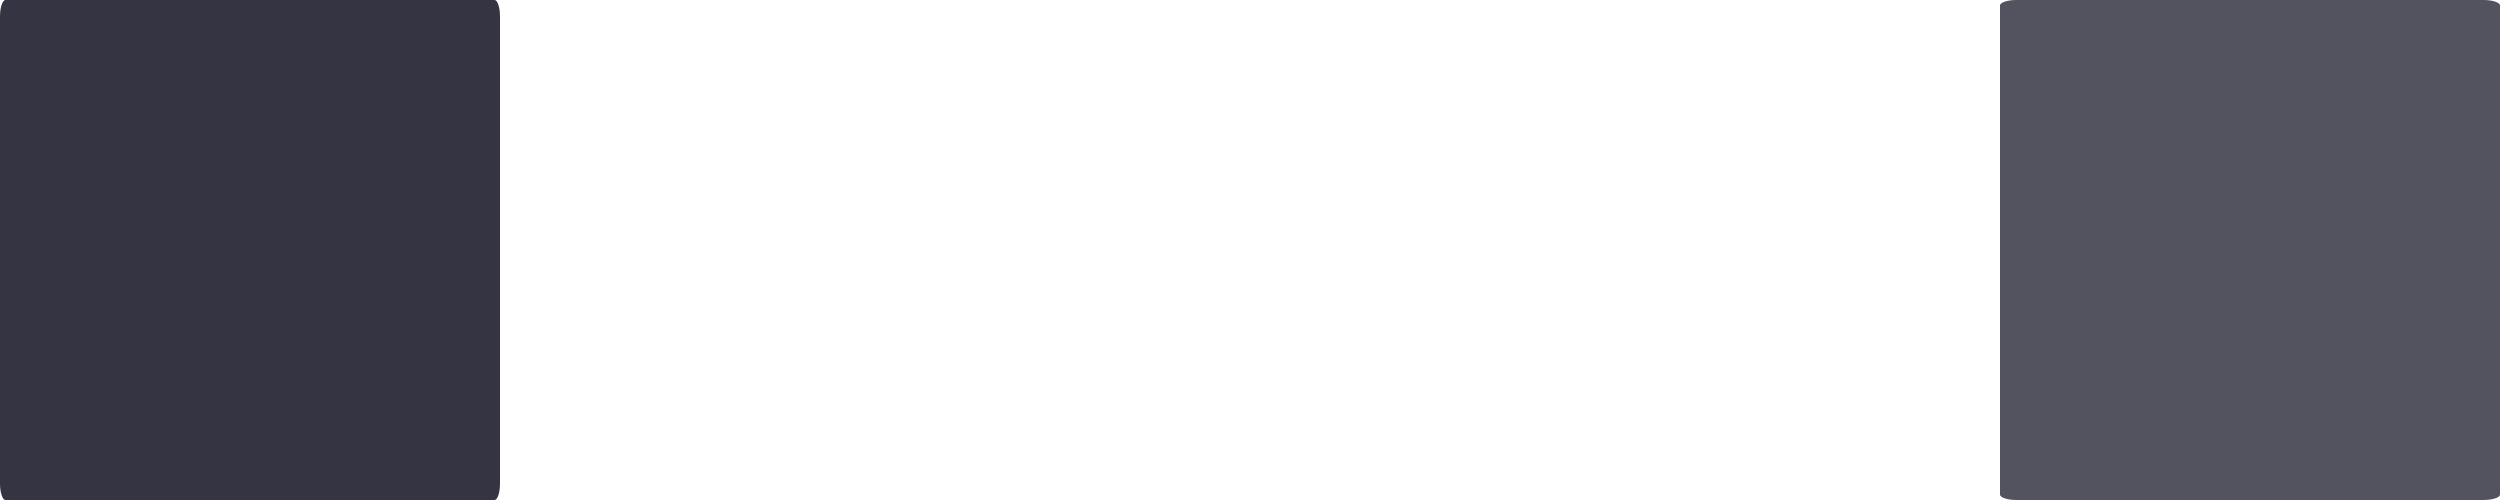
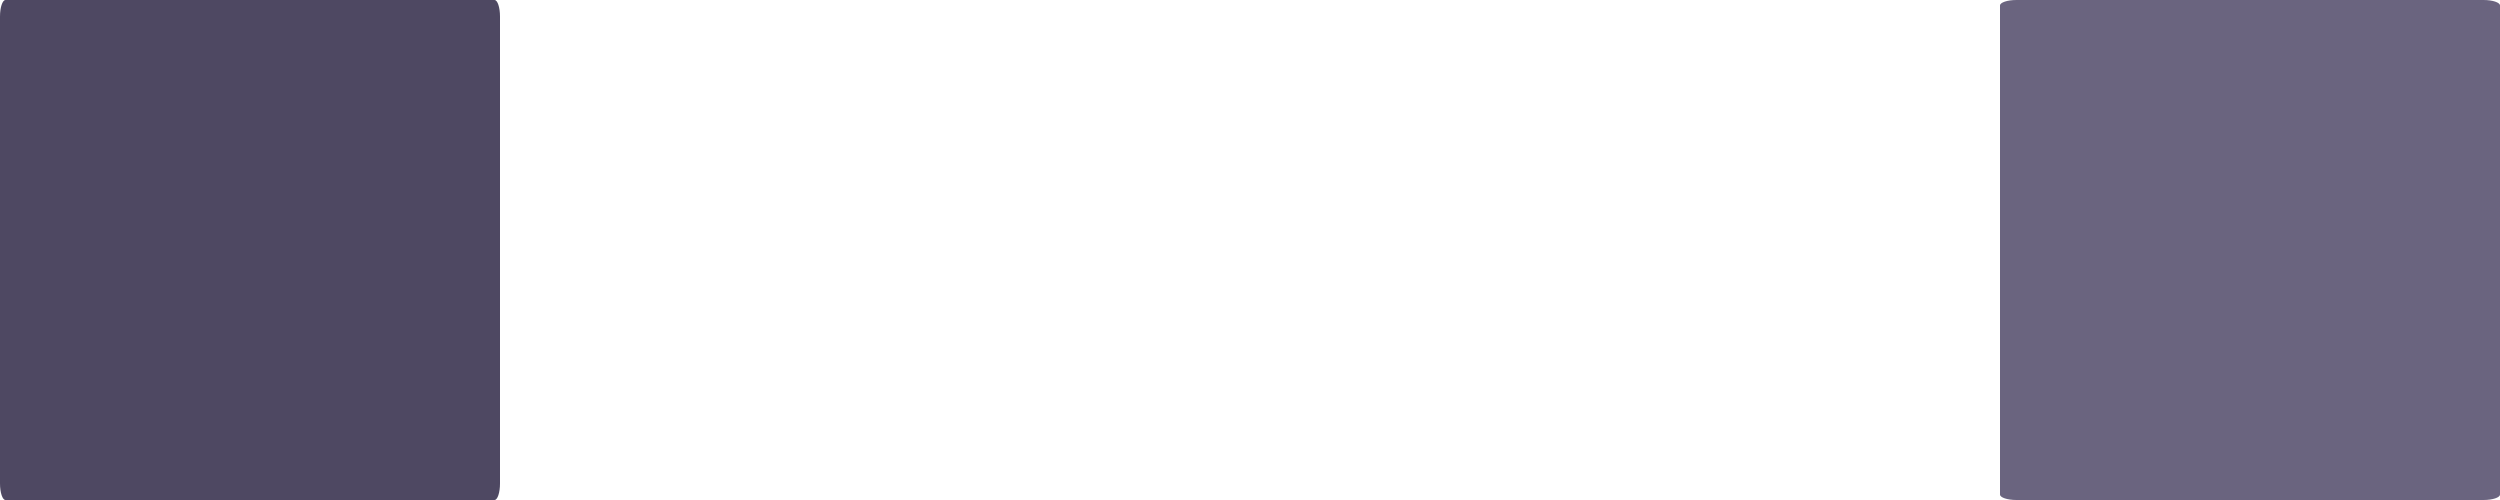
<svg xmlns="http://www.w3.org/2000/svg" width="5" height="1" viewBox="0 0 5 1" version="1.1" id="svg17788">
  <defs id="defs17785" />
  <g id="layer1" transform="translate(-111,-110)">
-     <rect style="opacity:1;fill:#343443;fill-opacity:1;stroke:none;stroke-width:2.5;stroke-linecap:round;stroke-linejoin:round" id="horizontal-line" width="1" height="1" x="111" y="110" rx="0.011" ry="0.033" />
-     <rect style="opacity:1;fill:#53525f;fill-opacity:1;stroke:none;stroke-width:2.5;stroke-linecap:round;stroke-linejoin:round" id="vertical-line" width="1" height="1" x="110" y="-116" rx="0.011" ry="0.033" transform="rotate(90)" />
+     <rect style="opacity:1;fill:#4e4862;fill-opacity:1;stroke:none;stroke-width:2.5;stroke-linecap:round;stroke-linejoin:round" id="horizontal-line" width="1" height="1" x="111" y="110" rx="0.011" ry="0.033" />
+     <rect style="opacity:1;fill:#6a647f;fill-opacity:1;stroke:none;stroke-width:2.5;stroke-linecap:round;stroke-linejoin:round" id="vertical-line" width="1" height="1" x="110" y="-116" rx="0.011" ry="0.033" transform="rotate(90)" />
  </g>
</svg>
